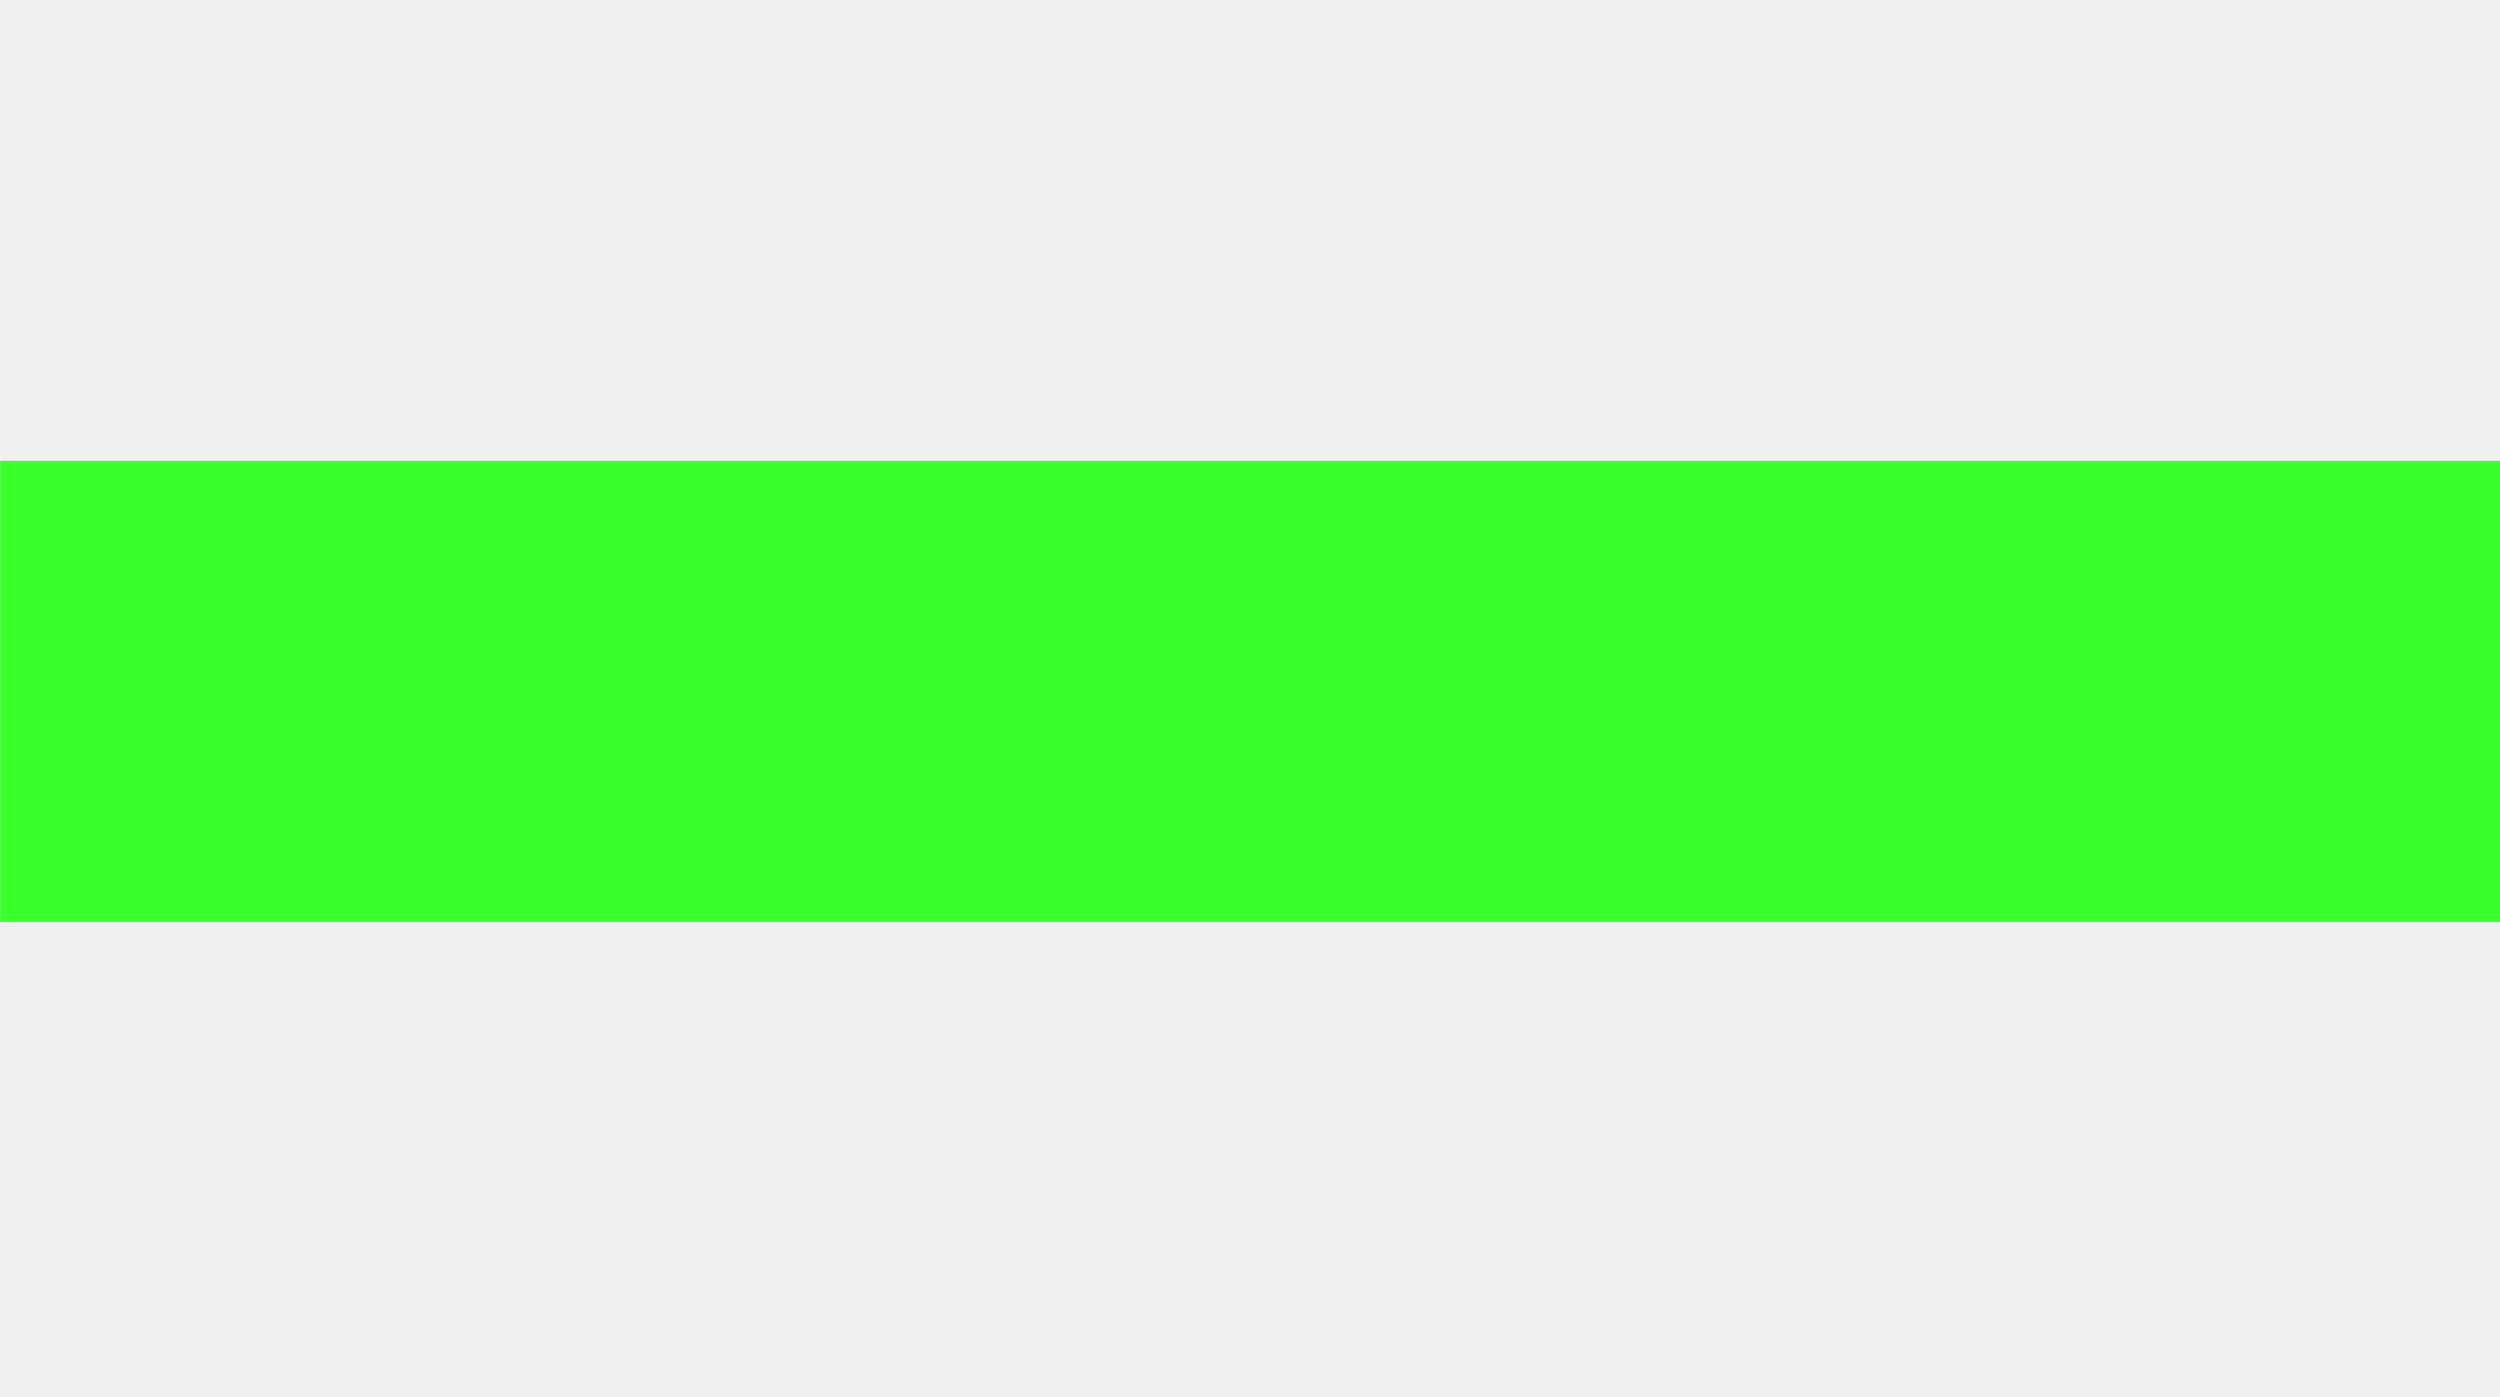
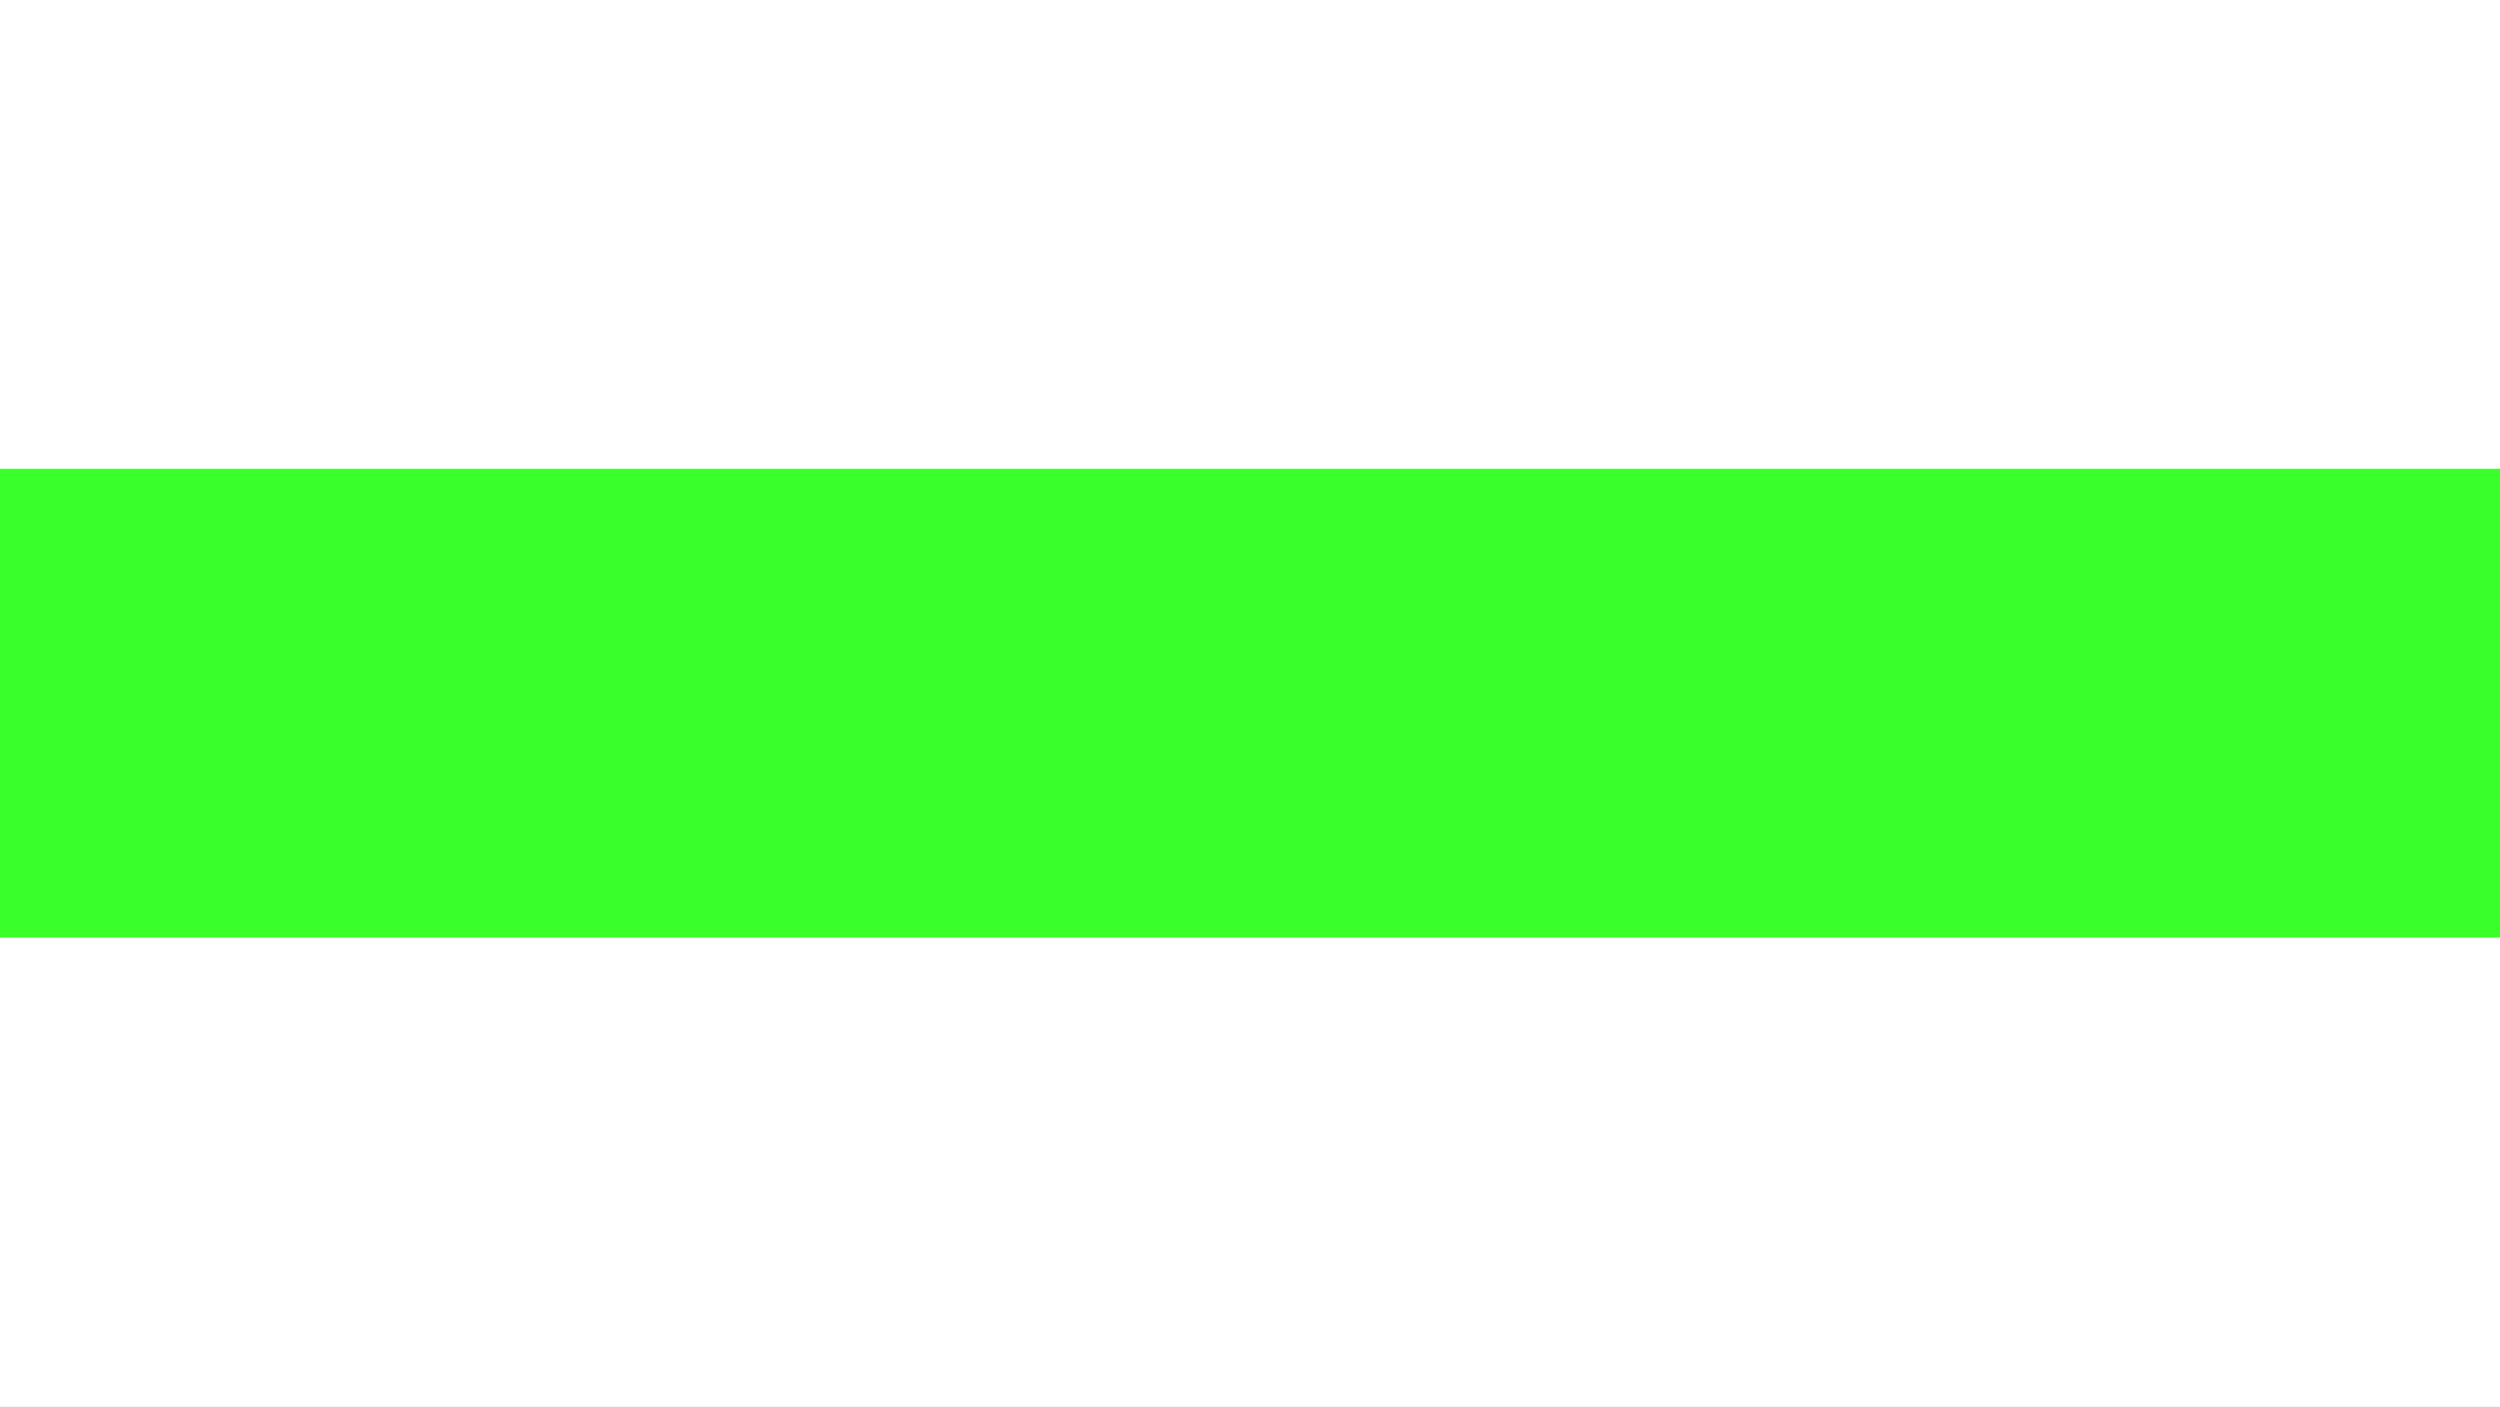
- <svg xmlns="http://www.w3.org/2000/svg" version="1.1" id="Слой_1" x="0px" y="0px" width="16.144px" height="9.015px" viewBox="429.847 288.068 16.144 9.015" enable-background="new 429.847 288.068 16.144 9.015" xml:space="preserve">
-   <rect x="429.848" y="291.044" fill="#39FF2A" width="16.143" height="2.977" />
+ <svg xmlns="http://www.w3.org/2000/svg" version="1.1" id="Слой_1" x="0px" y="0px" width="16px" height="9px" viewBox="0 0 16 9" enable-background="new" xml:space="preserve">
+   <rect x="0" y="0" fill="#ffffff" width="16" height="9" />
+   <rect x="0" y="3" fill="#39FF2A" width="16" height="3" />
</svg>
